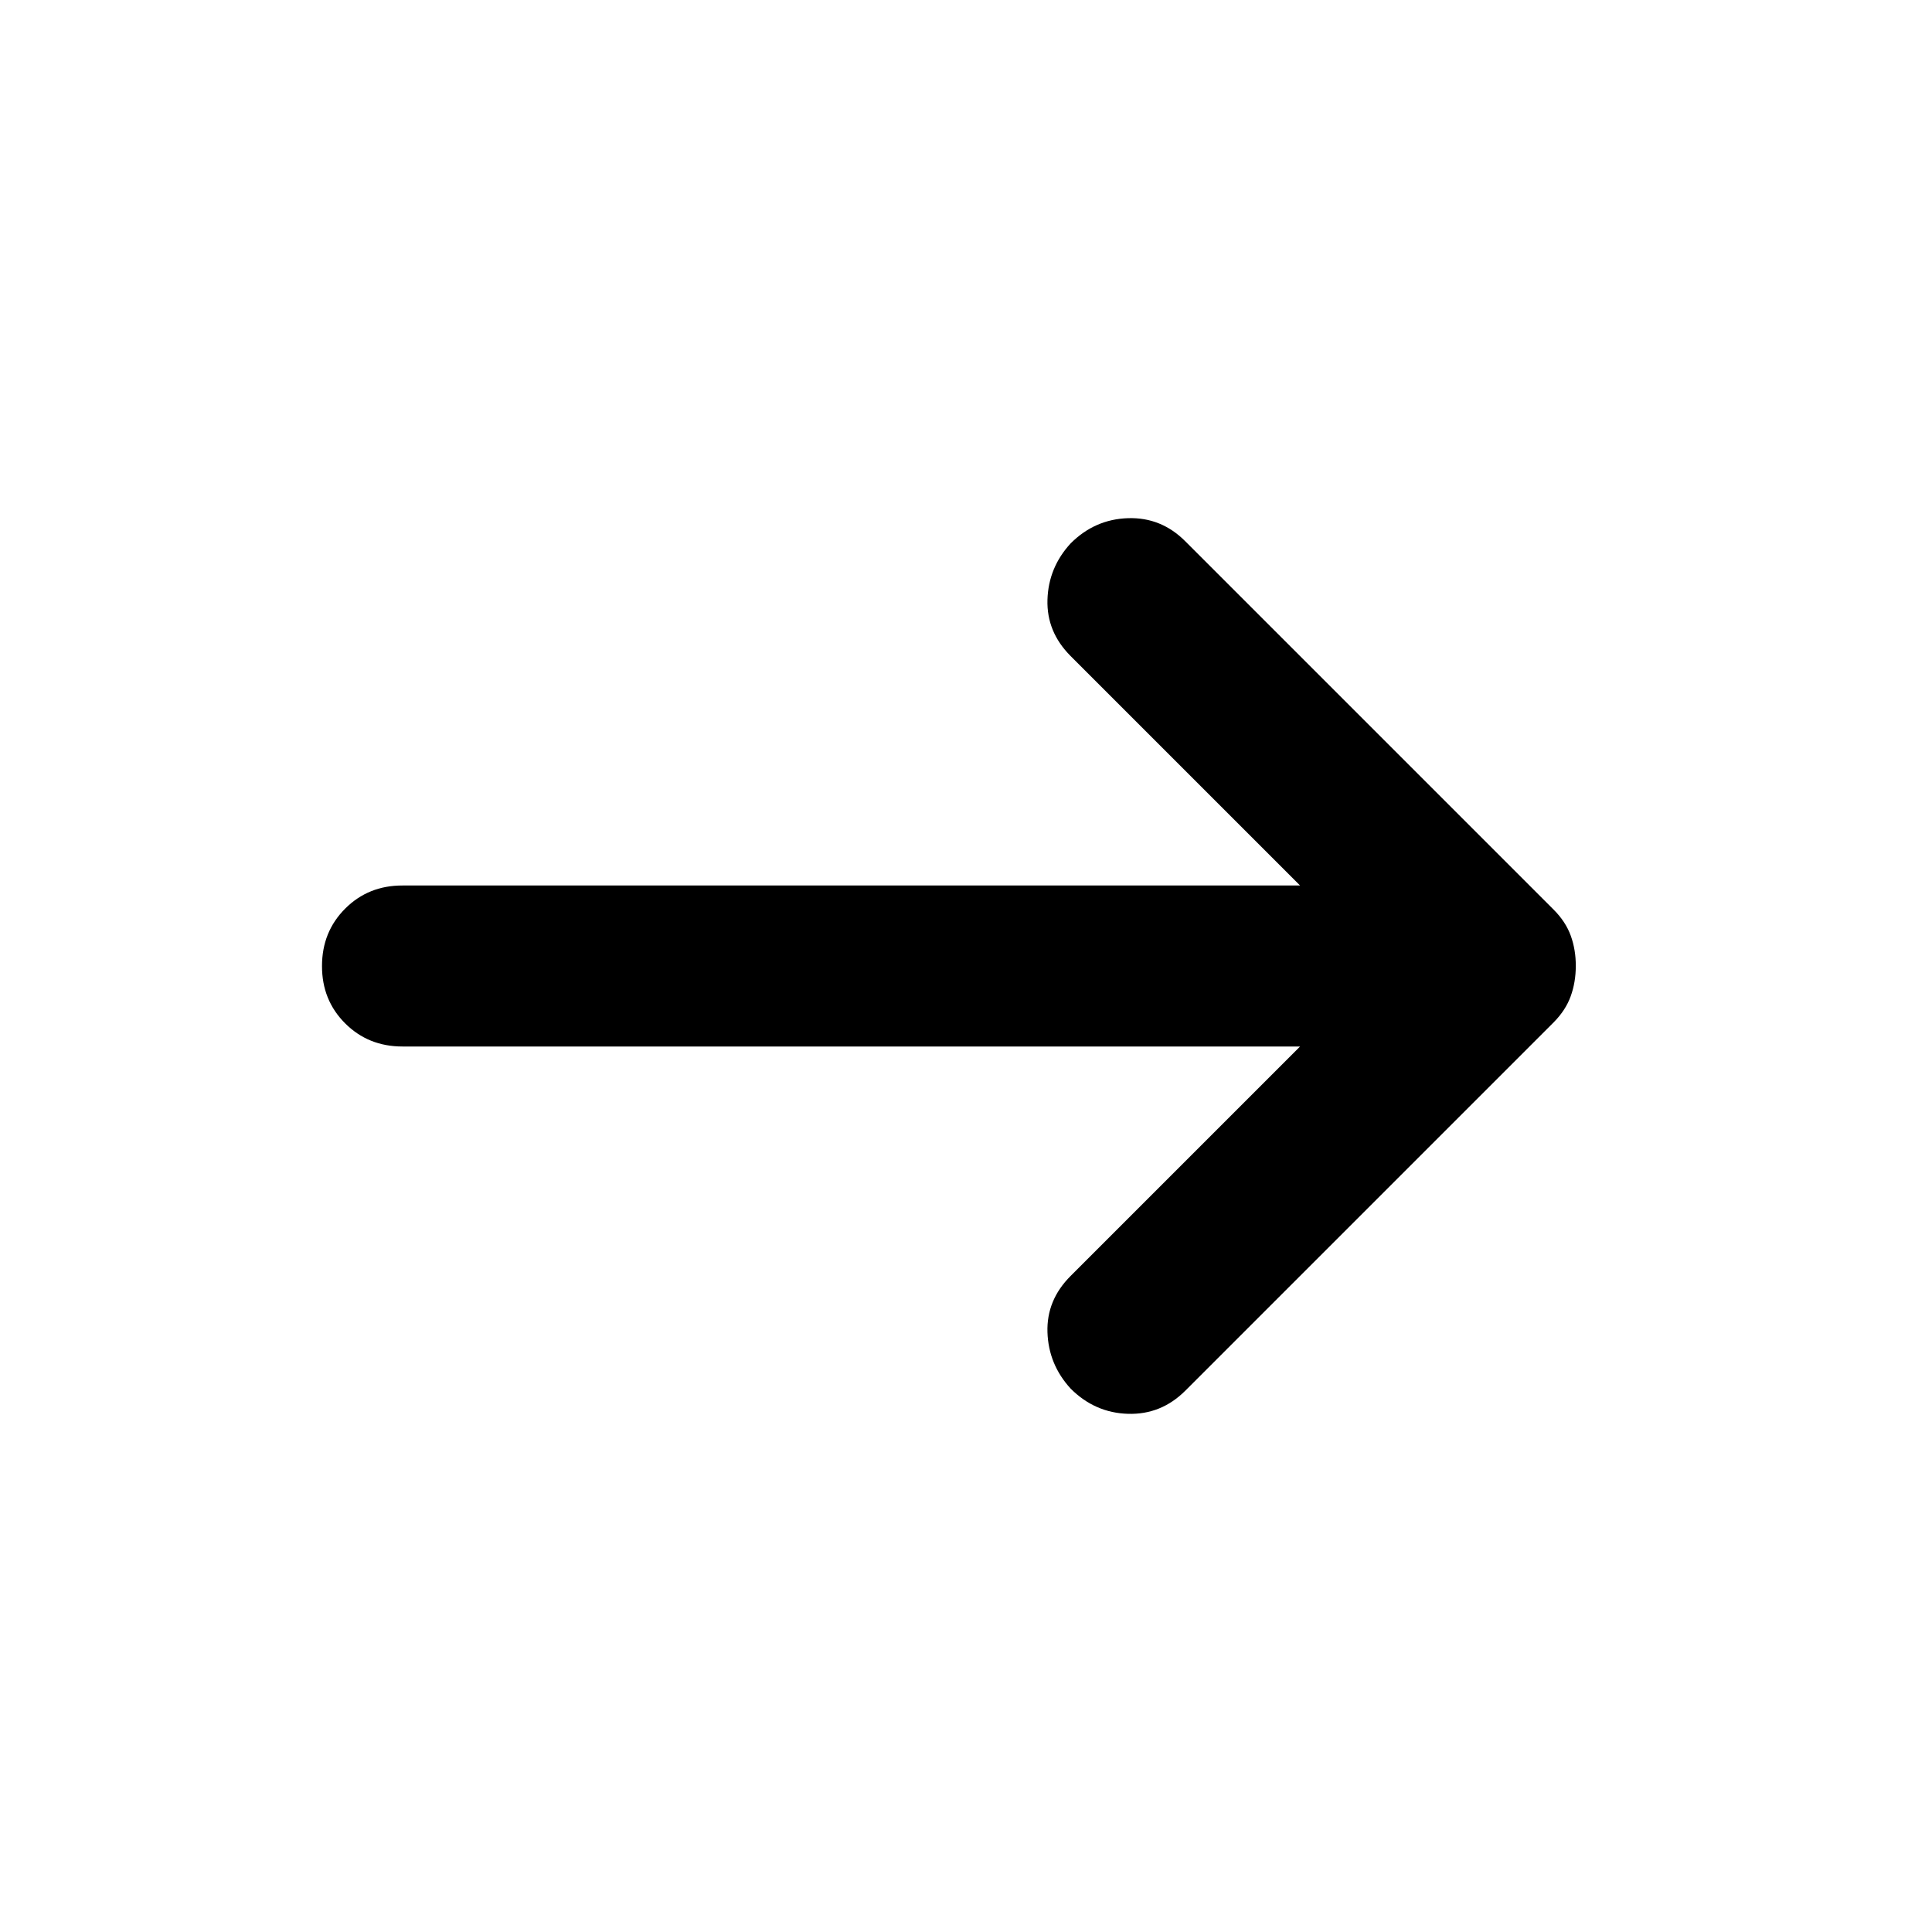
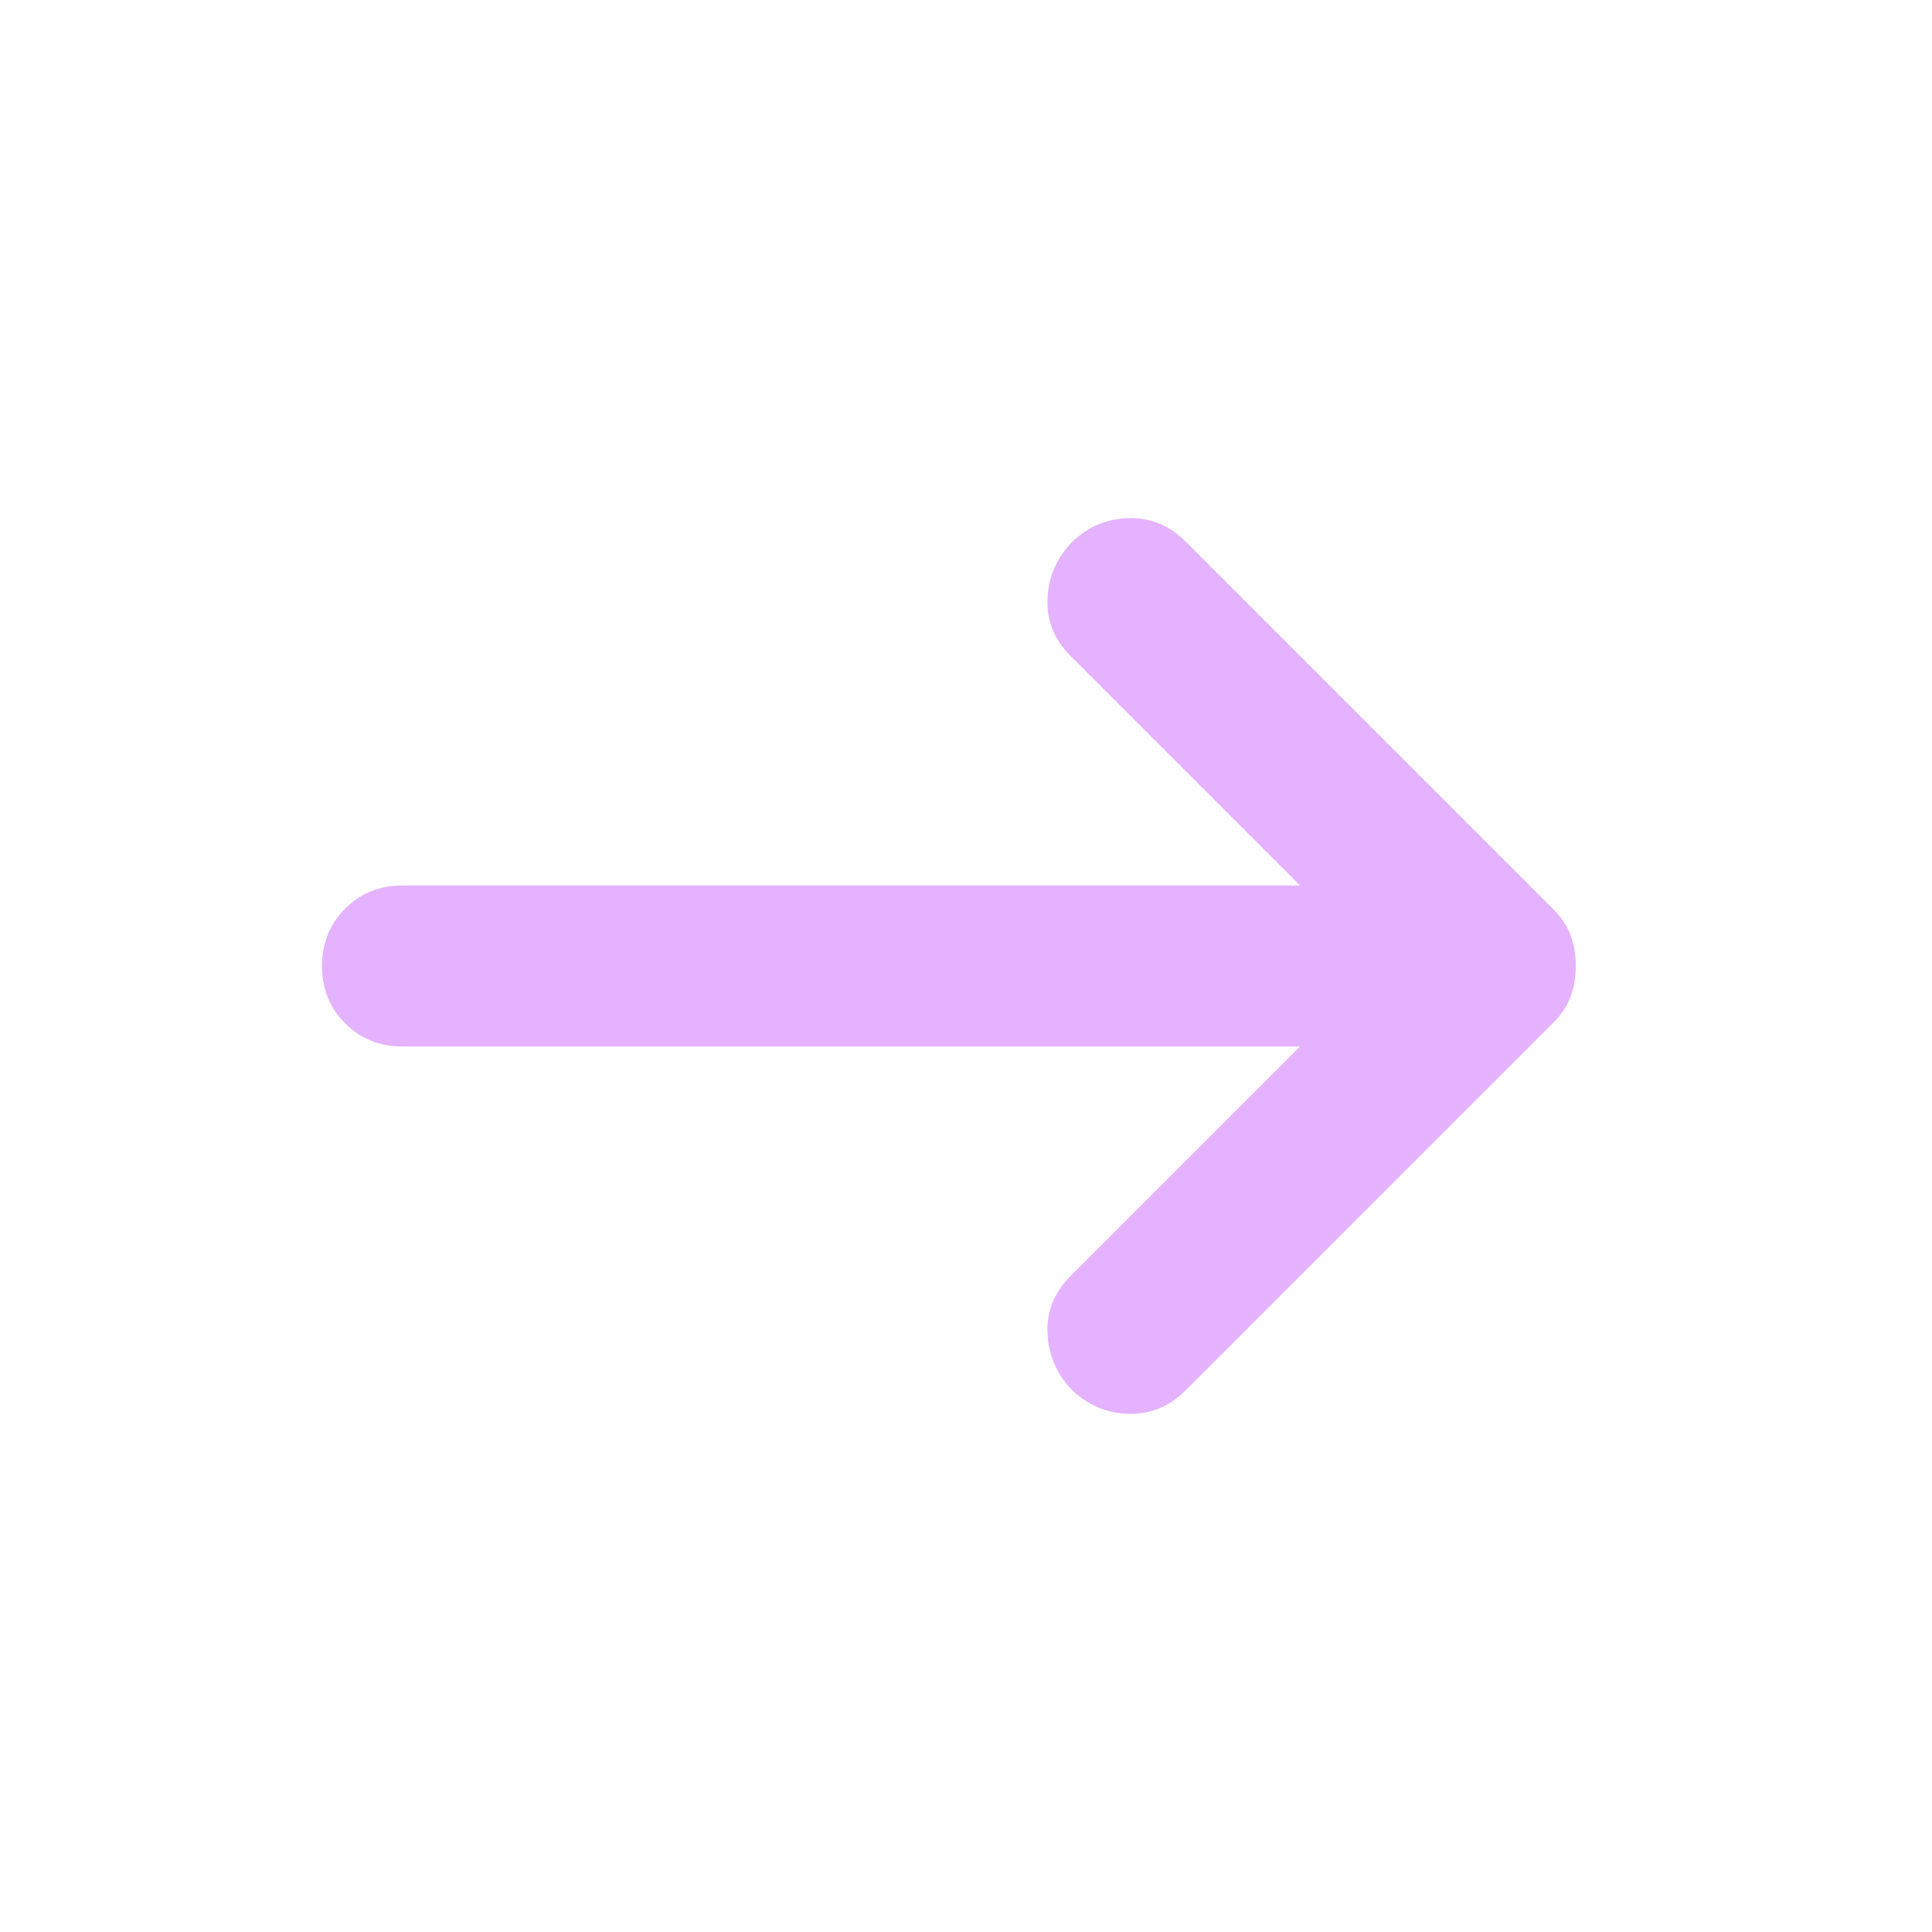
<svg xmlns="http://www.w3.org/2000/svg" width="32" height="32" viewBox="0 0 24 24">
-   <path fill="currentColor" d="M16.15 13H5q-.425 0-.713-.288T4 12q0-.425.288-.713T5 11h11.15L13.3 8.15q-.3-.3-.288-.7t.288-.7q.3-.3.713-.313t.712.288L19.3 11.3q.15.15.213.325t.062.375q0 .2-.063.375t-.212.325l-4.575 4.575q-.3.3-.712.288t-.713-.313q-.275-.3-.288-.7t.288-.7L16.15 13Z" />
+   <path fill="#e4b2fe" d="M16.15 13H5q-.425 0-.713-.288T4 12q0-.425.288-.713T5 11h11.15L13.3 8.15q-.3-.3-.288-.7t.288-.7q.3-.3.713-.313t.712.288L19.3 11.3q.15.15.213.325t.062.375q0 .2-.063.375t-.212.325l-4.575 4.575q-.3.3-.712.288t-.713-.313q-.275-.3-.288-.7t.288-.7L16.15 13Z" />
</svg>
